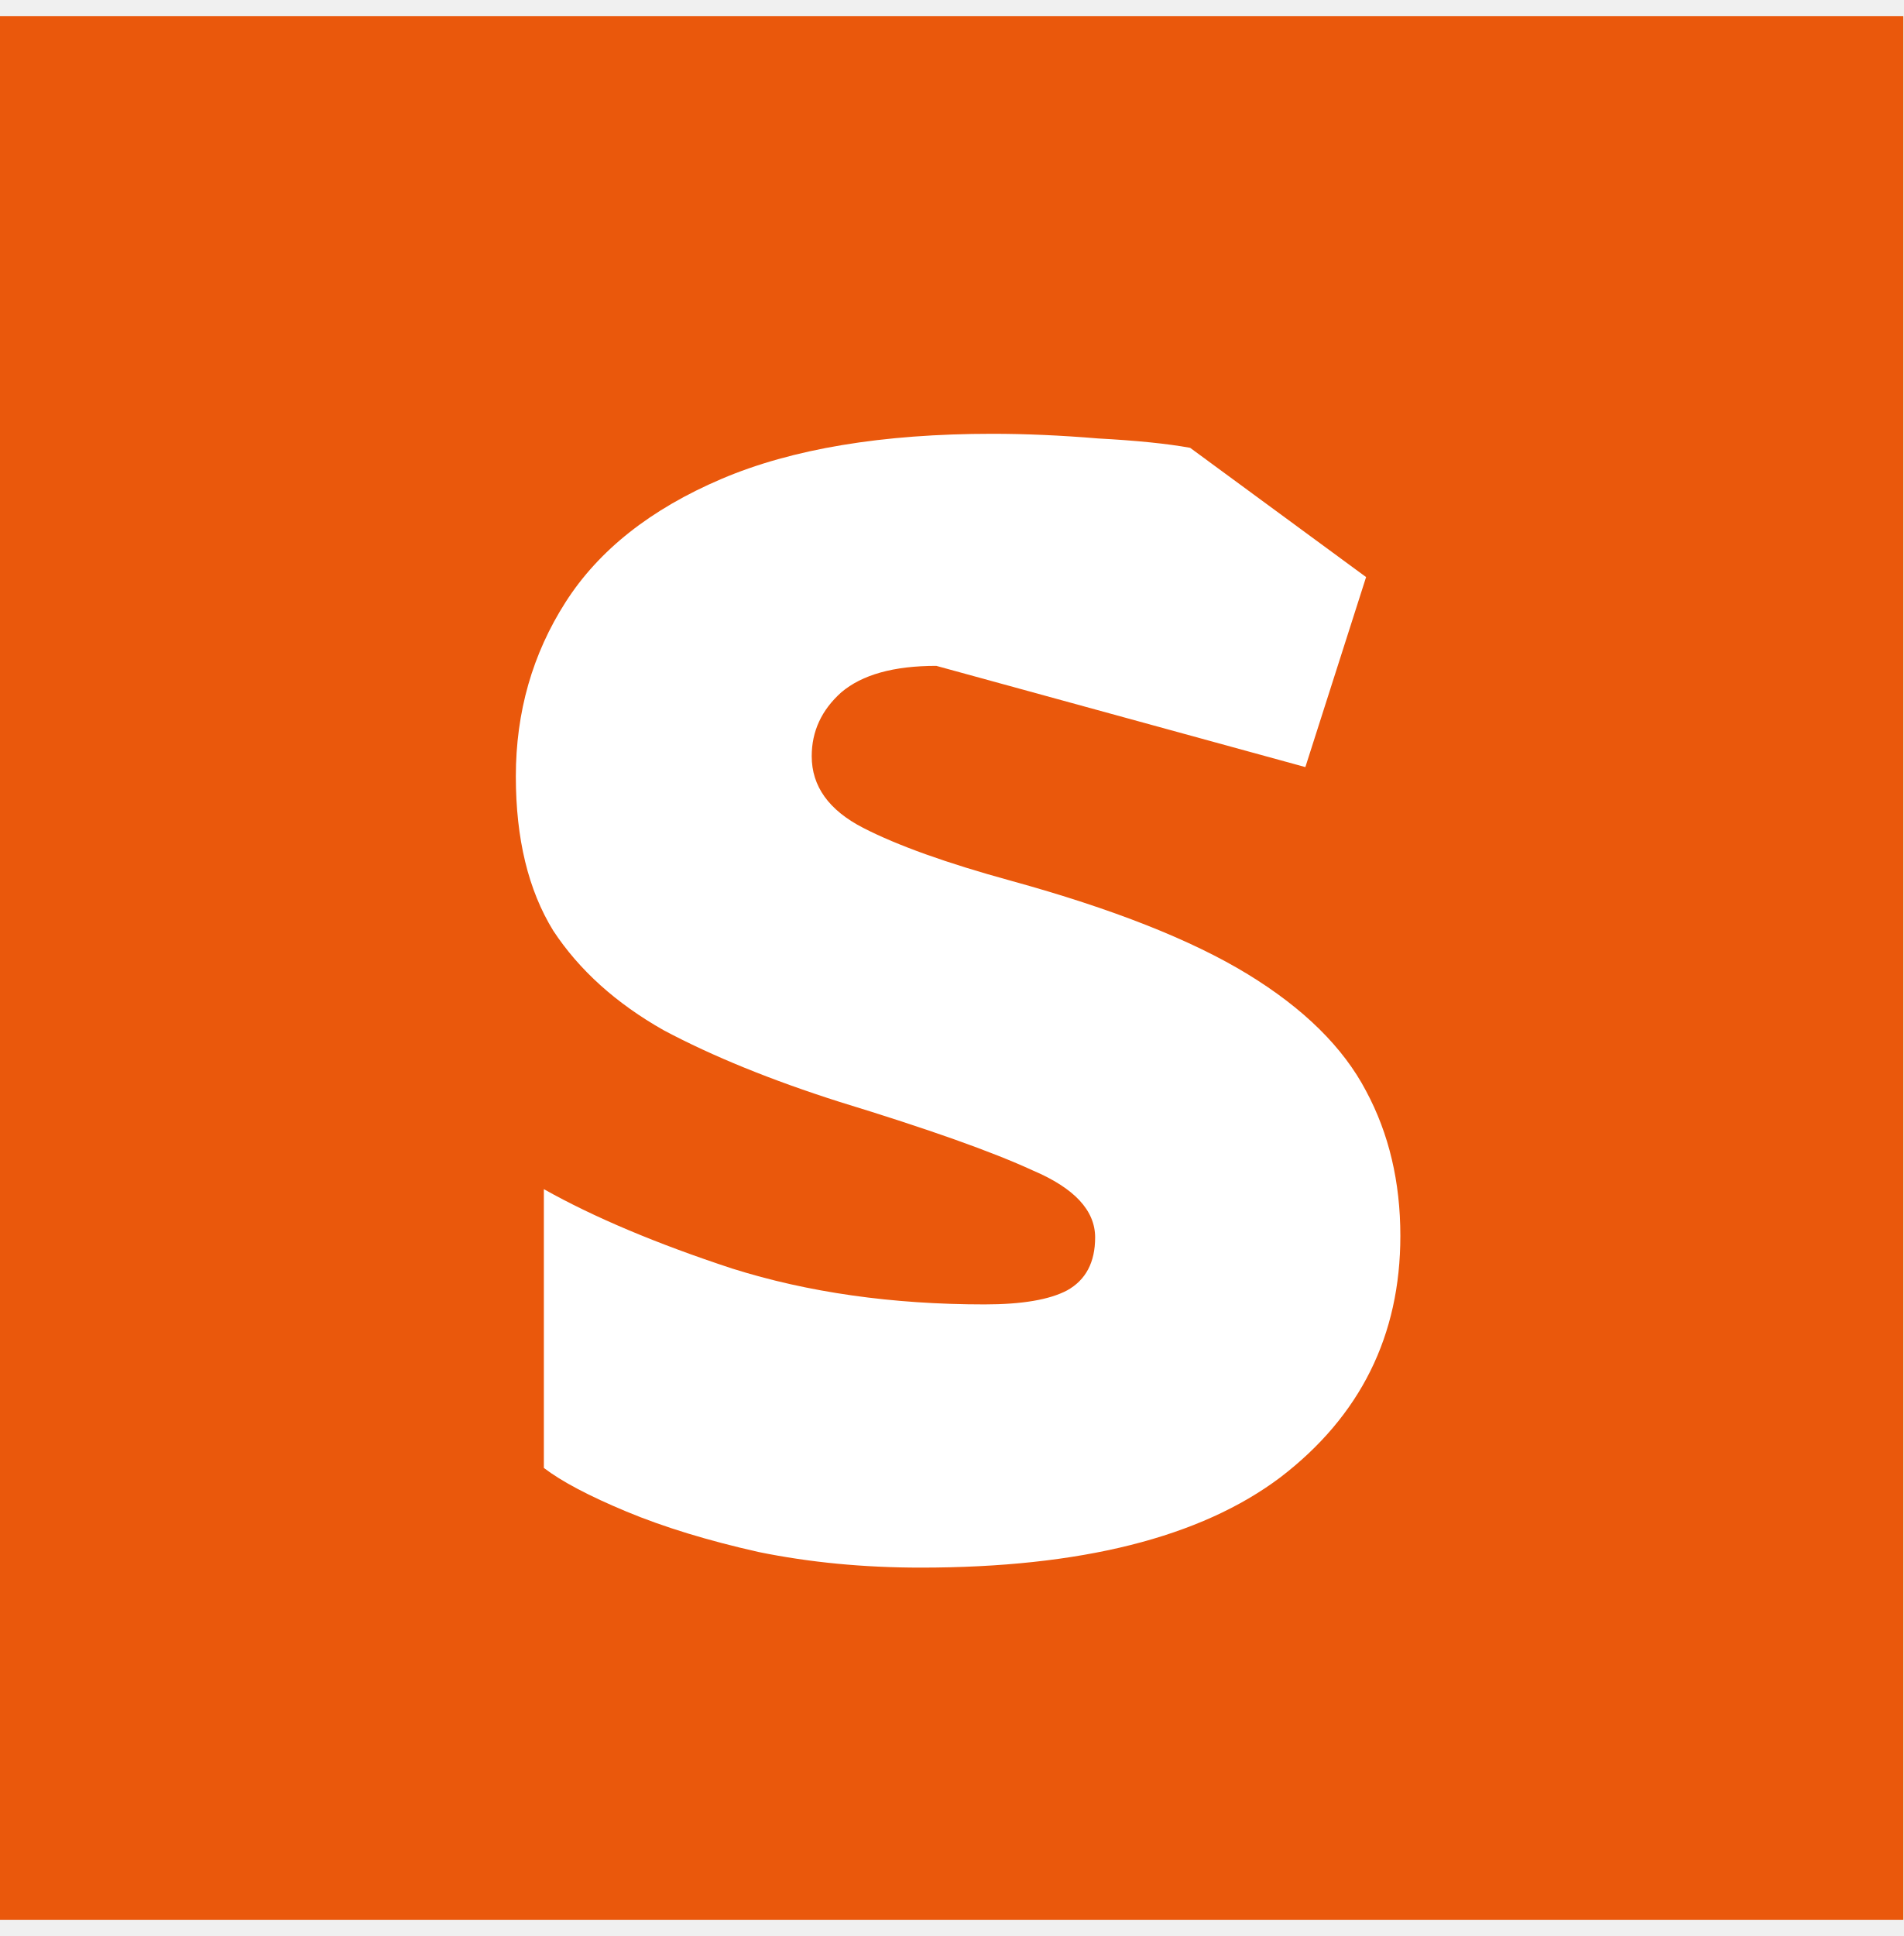
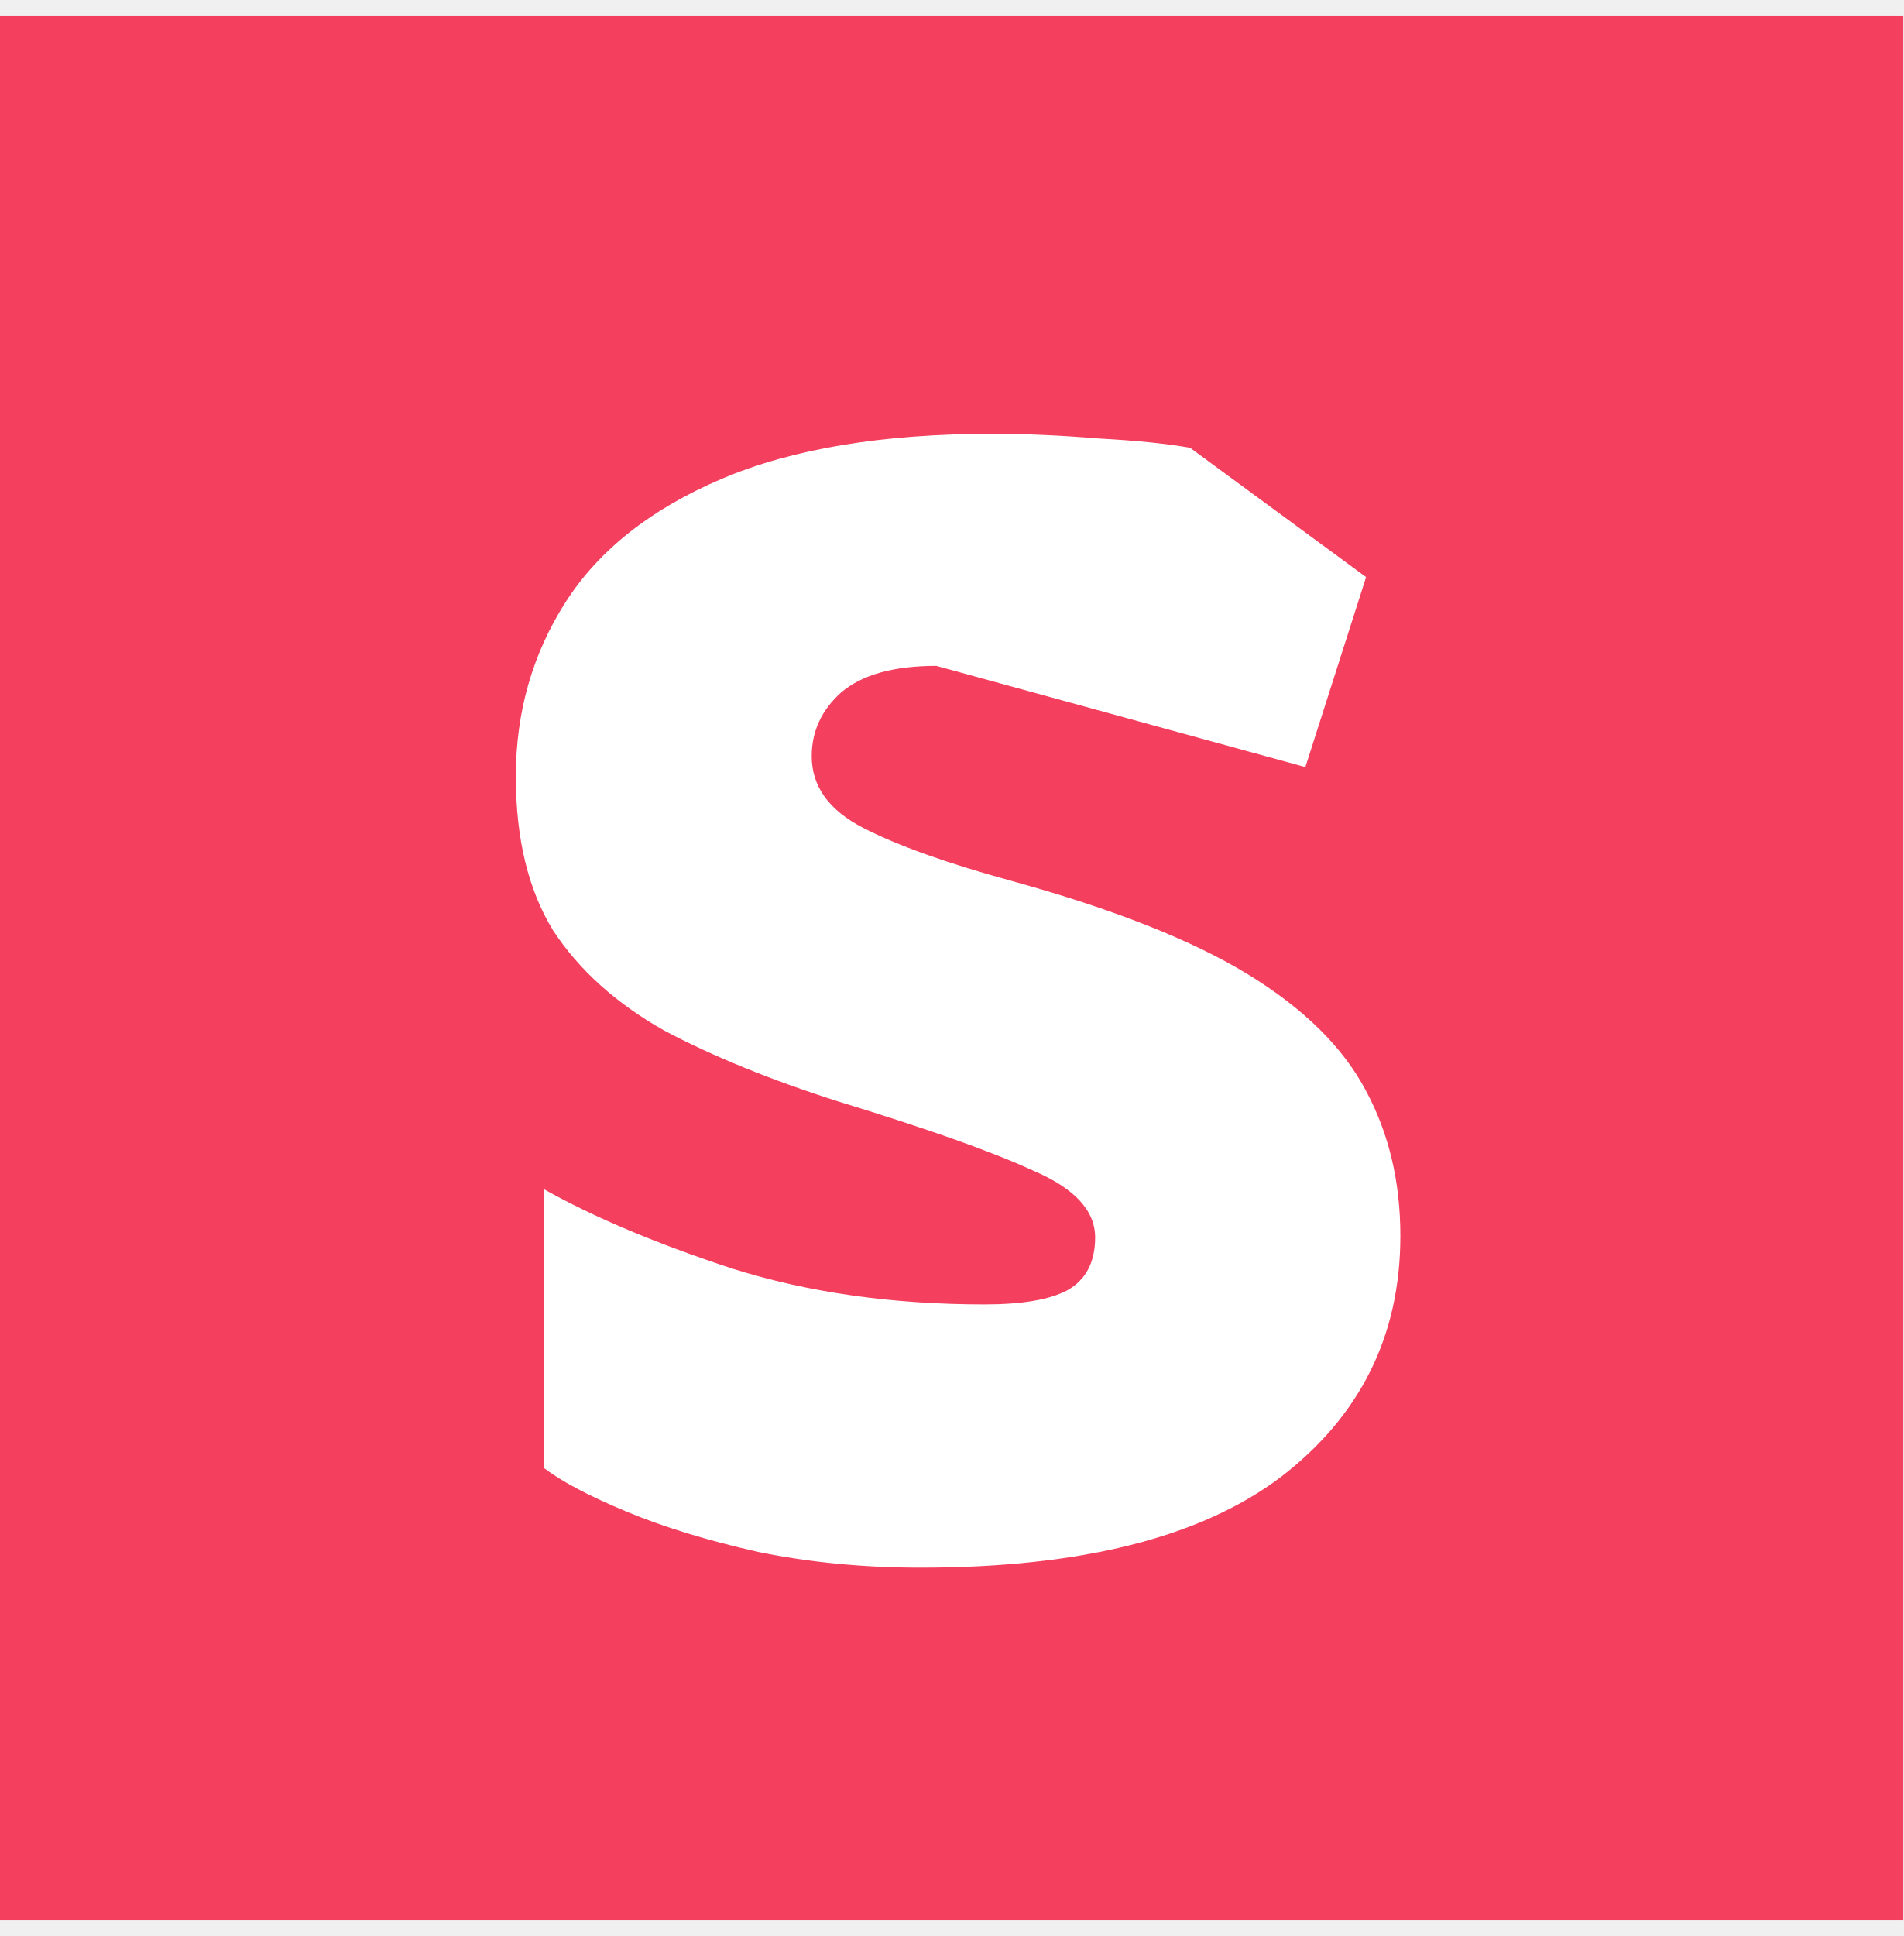
<svg xmlns="http://www.w3.org/2000/svg" width="352" height="358" viewBox="0 0 352 358" fill="none">
-   <rect y="3" width="352" height="352" fill="rgb(234 88 12)" />
+   <rect y="3" width="352" height="352" fill="rgb(244 63 94 )" />
  <path d="M170.28 289.88C159.72 289.88 149.736 288.92 140.328 287C130.92 284.888 122.76 282.392 115.848 279.512C108.936 276.632 103.848 273.944 100.584 271.448V219.896C109.8 225.08 121.416 229.976 135.432 234.584C149.448 239 165 241.208 182.088 241.208C189 241.208 194.088 240.344 197.352 238.616C200.808 236.696 202.536 233.432 202.536 228.824C202.536 223.832 198.696 219.704 191.016 216.44C183.528 212.984 171.624 208.76 155.304 203.768C142.632 199.736 131.784 195.32 122.76 190.52C113.928 185.528 107.112 179.384 102.312 172.088C97.704 164.6 95.4 155.096 95.4 143.576C95.4 131.672 98.472 120.92 104.616 111.32C110.76 101.72 120.36 94.136 133.416 88.568C146.472 83 163.176 80.216 183.528 80.216C189.672 80.216 196.2 80.504 203.112 81.08C210.216 81.464 215.88 82.04 220.104 82.808L252.648 106.712L241.416 141.848L173.16 123.128C165.288 123.128 159.432 124.76 155.592 128.024C151.944 131.288 150.12 135.224 150.12 139.832C150.12 145.4 153.288 149.816 159.624 153.08C165.96 156.344 175.08 159.608 186.984 162.872C205.8 168.056 220.392 173.816 230.76 180.152C241.128 186.488 248.424 193.688 252.648 201.752C256.872 209.624 258.984 218.552 258.984 228.536C258.984 246.968 251.592 261.848 236.808 273.176C222.024 284.312 199.848 289.88 170.28 289.88Z" fill="white" />
</svg>
